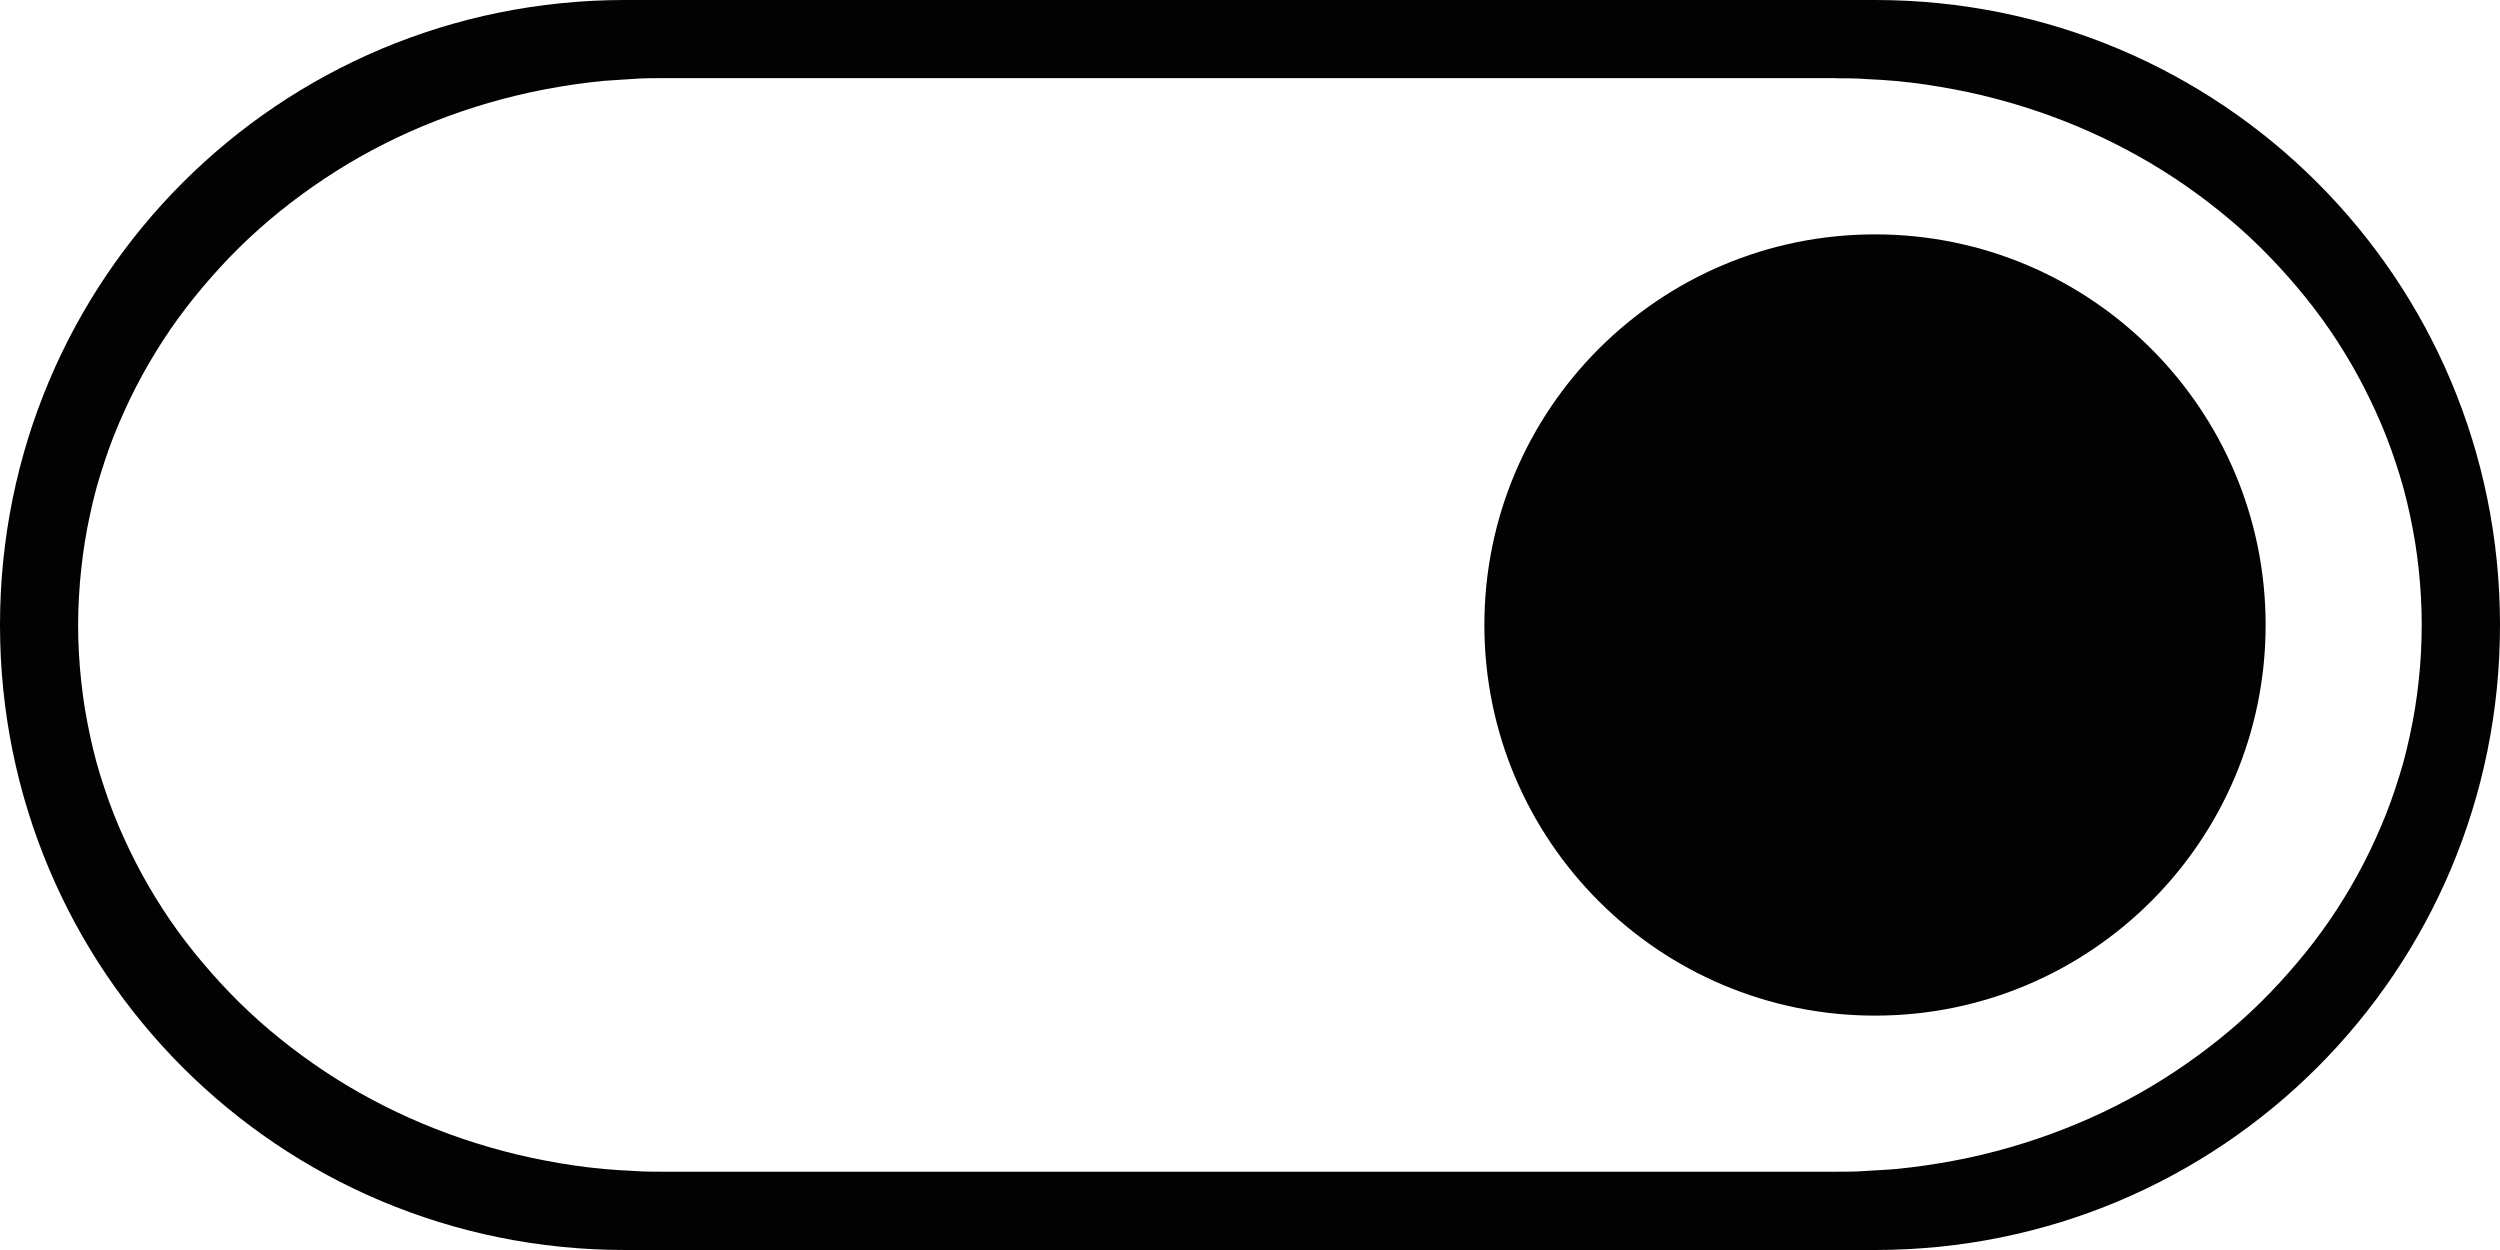
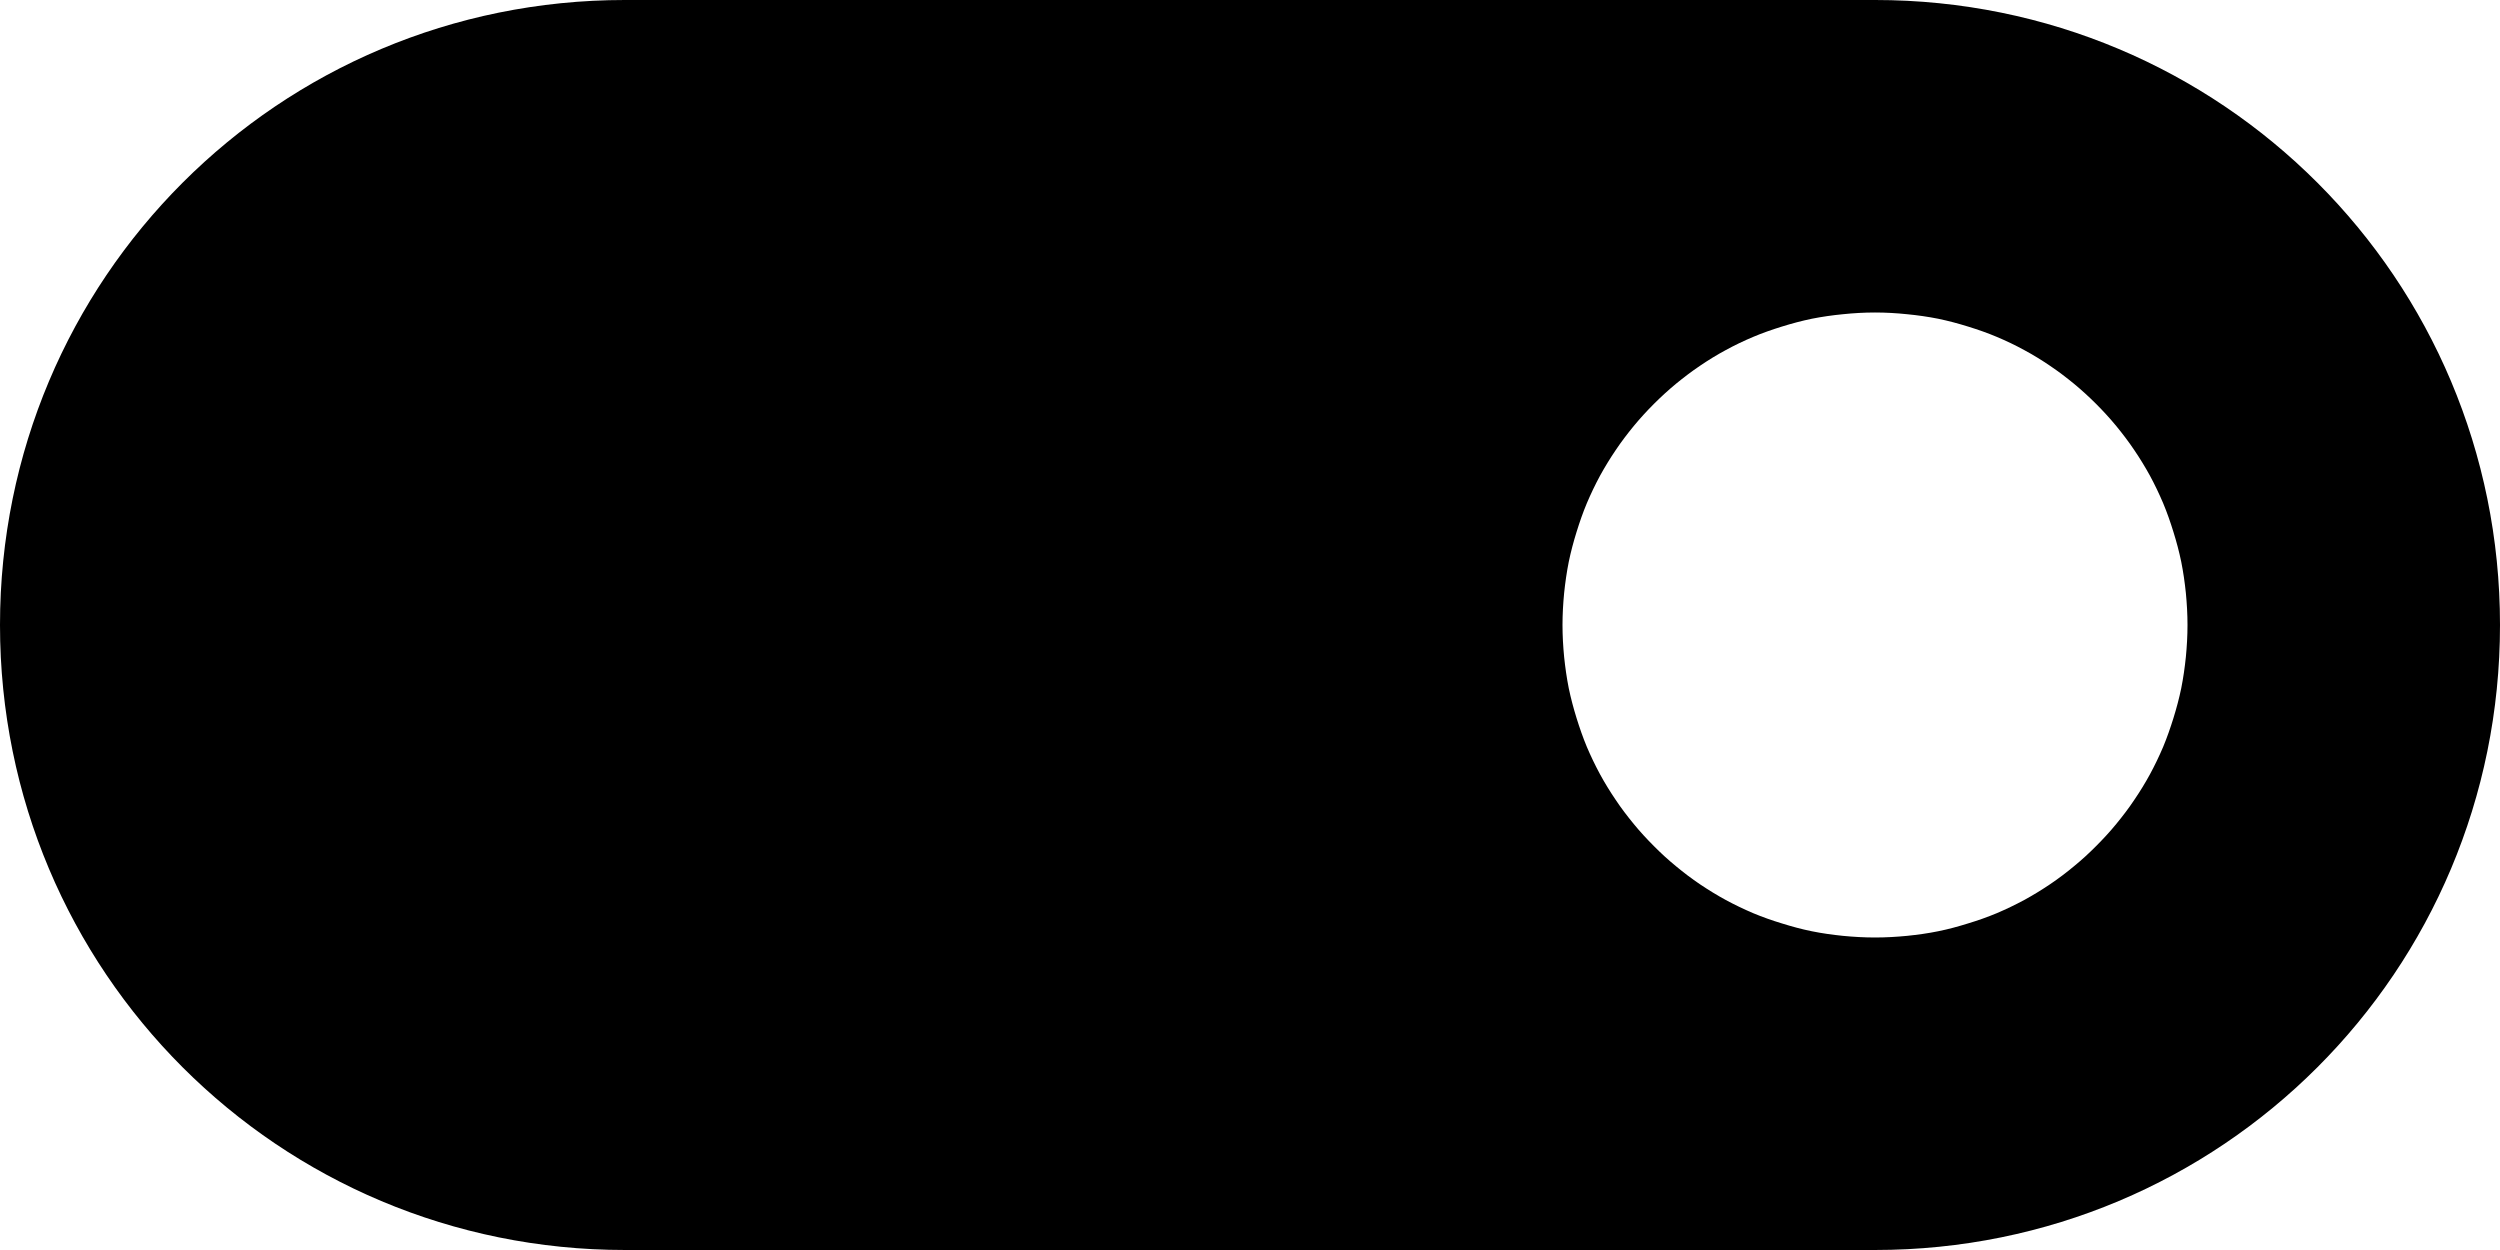
<svg xmlns="http://www.w3.org/2000/svg" width="32" height="16" viewBox="0 0 32 16" id="svg4140" version="1.1">
  <defs id="defs4142" />
  <g id="layer1" transform="translate(0,-1036.362)">
-     <path id="path1514" style="opacity:0.99;fill:#000000;stroke-width:3.079" d="m 24,1036.362 c 4.432,0 8,3.568 8,8 0,4.432 -3.568,8 -8,8 H 8 c -4.432,0 -8,-3.568 -8,-8 0,-4.432 3.568,-8 8,-8 z m -0.5,1 h -15 c -0.13,0 -0.259,0 -0.387,0.01 -0.128,0.01 -0.256,0.014 -0.383,0.025 -0.253,0.024 -0.502,0.061 -0.746,0.107 -0.245,0.047 -0.484,0.104 -0.719,0.172 -0.235,0.068 -0.465,0.146 -0.689,0.234 -0.224,0.088 -0.444,0.185 -0.656,0.293 -0.213,0.107 -0.42,0.224 -0.619,0.35 -0.199,0.126 -0.391,0.26 -0.576,0.402 -0.185,0.142 -0.364,0.293 -0.533,0.451 -0.169,0.158 -0.33,0.325 -0.482,0.498 -0.153,0.173 -0.297,0.351 -0.432,0.537 -0.135,0.186 -0.26,0.38 -0.375,0.578 -0.115,0.198 -0.22,0.402 -0.314,0.611 -0.047,0.105 -0.093,0.211 -0.135,0.318 -0.042,0.107 -0.081,0.216 -0.117,0.326 -0.036,0.11 -0.071,0.22 -0.102,0.332 -0.031,0.112 -0.057,0.226 -0.082,0.34 -0.025,0.114 -0.048,0.23 -0.066,0.346 -0.019,0.116 -0.034,0.234 -0.047,0.352 -0.013,0.118 -0.023,0.236 -0.029,0.355 C 1.003,1044.12 1,1044.241 1,1044.362 c 0,0.121 0.003,0.242 0.01,0.361 0.006,0.12 0.017,0.238 0.029,0.355 0.013,0.118 0.028,0.235 0.047,0.352 0.019,0.116 0.042,0.232 0.066,0.346 0.025,0.114 0.051,0.228 0.082,0.34 0.031,0.112 0.065,0.222 0.102,0.332 0.036,0.11 0.075,0.219 0.117,0.326 0.042,0.107 0.087,0.214 0.135,0.318 0.095,0.209 0.199,0.413 0.314,0.611 0.115,0.198 0.24,0.392 0.375,0.578 0.135,0.186 0.279,0.364 0.432,0.537 0.153,0.173 0.313,0.34 0.482,0.498 0.169,0.158 0.348,0.309 0.533,0.451 0.185,0.142 0.377,0.277 0.576,0.402 0.199,0.126 0.407,0.242 0.619,0.35 0.213,0.107 0.432,0.205 0.656,0.293 0.224,0.088 0.454,0.166 0.689,0.234 0.235,0.068 0.474,0.126 0.719,0.172 0.245,0.047 0.493,0.084 0.746,0.107 0.126,0.012 0.255,0.019 0.383,0.025 0.128,0.01 0.257,0.01 0.387,0.01 h 15 c 0.13,0 0.259,-0 0.387,-0.01 0.128,-0.01 0.256,-0.013 0.383,-0.025 0.253,-0.024 0.502,-0.061 0.746,-0.107 0.245,-0.046 0.484,-0.104 0.719,-0.172 0.235,-0.068 0.465,-0.146 0.689,-0.234 0.224,-0.088 0.444,-0.185 0.656,-0.293 0.213,-0.107 0.42,-0.224 0.619,-0.35 0.199,-0.126 0.391,-0.26 0.576,-0.402 0.185,-0.142 0.364,-0.293 0.533,-0.451 0.169,-0.158 0.33,-0.325 0.482,-0.498 0.153,-0.173 0.297,-0.351 0.432,-0.537 0.135,-0.186 0.26,-0.38 0.375,-0.578 0.115,-0.198 0.22,-0.402 0.314,-0.611 0.047,-0.105 0.093,-0.211 0.135,-0.318 0.042,-0.107 0.081,-0.216 0.117,-0.326 0.036,-0.11 0.071,-0.22 0.102,-0.332 0.031,-0.112 0.057,-0.226 0.082,-0.34 0.025,-0.114 0.048,-0.23 0.066,-0.346 0.019,-0.116 0.034,-0.234 0.047,-0.352 0.013,-0.118 0.023,-0.236 0.029,-0.355 0.006,-0.12 0.01,-0.24 0.01,-0.361 0,-0.121 -0.003,-0.242 -0.01,-0.361 -0.006,-0.12 -0.017,-0.238 -0.029,-0.355 -0.013,-0.118 -0.028,-0.235 -0.047,-0.352 -0.019,-0.116 -0.042,-0.232 -0.066,-0.346 -0.025,-0.114 -0.051,-0.228 -0.082,-0.34 -0.031,-0.112 -0.065,-0.222 -0.102,-0.332 -0.036,-0.11 -0.075,-0.219 -0.117,-0.326 -0.042,-0.107 -0.087,-0.214 -0.135,-0.318 -0.095,-0.209 -0.199,-0.413 -0.314,-0.611 -0.115,-0.198 -0.24,-0.392 -0.375,-0.578 -0.135,-0.186 -0.279,-0.364 -0.432,-0.537 -0.153,-0.173 -0.313,-0.34 -0.482,-0.498 -0.169,-0.158 -0.348,-0.309 -0.533,-0.451 -0.185,-0.142 -0.377,-0.277 -0.576,-0.402 -0.199,-0.126 -0.407,-0.242 -0.619,-0.35 -0.213,-0.107 -0.432,-0.205 -0.656,-0.293 -0.224,-0.088 -0.454,-0.166 -0.689,-0.234 -0.235,-0.068 -0.474,-0.126 -0.719,-0.172 -0.245,-0.046 -0.493,-0.084 -0.746,-0.107 -0.126,-0.012 -0.255,-0.019 -0.383,-0.025 -0.128,-0.01 -0.257,-0.01 -0.387,-0.01 z" />
-     <circle style="opacity:0.99;fill:#000000;stroke-width:2.434" id="path1619" cx="-24" cy="1044.362" r="5" transform="scale(-1,1)" />
+     <path id="path416" style="fill:#000000;stroke-width:1.285;stroke:none" d="M 8 1036.362 C 3.568 1036.362 0 1039.93 0 1044.362 C 0 1048.794 3.568 1052.362 8 1052.362 L 24 1052.362 C 28.432 1052.362 32 1048.794 32 1044.362 C 32 1039.93 28.432 1036.362 24 1036.362 L 8 1036.362 z M 24 1040.362 C 24.139 1040.362 24.275 1040.37 24.41 1040.384 C 24.545 1040.397 24.678 1040.416 24.809 1040.442 C 24.939 1040.469 25.066 1040.503 25.191 1040.542 C 25.317 1040.581 25.441 1040.624 25.561 1040.675 C 25.68 1040.725 25.797 1040.781 25.91 1040.843 C 26.024 1040.904 26.134 1040.972 26.24 1041.044 C 26.347 1041.116 26.448 1041.193 26.547 1041.274 C 26.646 1041.356 26.74 1041.442 26.83 1041.532 C 26.92 1041.622 27.007 1041.717 27.088 1041.815 C 27.169 1041.914 27.247 1042.016 27.318 1042.122 C 27.39 1042.228 27.458 1042.339 27.52 1042.452 C 27.581 1042.565 27.637 1042.682 27.688 1042.802 C 27.738 1042.921 27.781 1043.045 27.82 1043.171 C 27.859 1043.296 27.893 1043.423 27.92 1043.554 C 27.946 1043.684 27.965 1043.817 27.979 1043.952 C 27.992 1044.087 28 1044.224 28 1044.362 C 28 1044.501 27.992 1044.638 27.979 1044.772 C 27.965 1044.907 27.946 1045.04 27.92 1045.171 C 27.893 1045.301 27.859 1045.428 27.82 1045.554 C 27.781 1045.679 27.738 1045.803 27.688 1045.923 C 27.637 1046.043 27.581 1046.159 27.52 1046.272 C 27.458 1046.386 27.39 1046.496 27.318 1046.602 C 27.247 1046.709 27.169 1046.81 27.088 1046.909 C 27.007 1047.008 26.92 1047.102 26.83 1047.192 C 26.74 1047.283 26.646 1047.369 26.547 1047.45 C 26.448 1047.532 26.347 1047.609 26.24 1047.681 C 26.134 1047.752 26.024 1047.82 25.91 1047.882 C 25.797 1047.943 25.68 1047.999 25.561 1048.05 C 25.441 1048.1 25.317 1048.144 25.191 1048.182 C 25.066 1048.221 24.939 1048.256 24.809 1048.282 C 24.678 1048.309 24.545 1048.327 24.41 1048.341 C 24.275 1048.354 24.139 1048.362 24 1048.362 C 23.861 1048.362 23.725 1048.354 23.59 1048.341 C 23.455 1048.327 23.322 1048.309 23.191 1048.282 C 23.061 1048.256 22.934 1048.221 22.809 1048.182 C 22.683 1048.144 22.559 1048.1 22.439 1048.05 C 22.32 1047.999 22.203 1047.943 22.09 1047.882 C 21.976 1047.82 21.866 1047.752 21.76 1047.681 C 21.653 1047.609 21.552 1047.532 21.453 1047.45 C 21.354 1047.369 21.26 1047.283 21.17 1047.192 C 21.08 1047.102 20.993 1047.008 20.912 1046.909 C 20.831 1046.81 20.753 1046.709 20.682 1046.602 C 20.61 1046.496 20.542 1046.386 20.48 1046.272 C 20.419 1046.159 20.363 1046.043 20.312 1045.923 C 20.262 1045.803 20.219 1045.679 20.18 1045.554 C 20.141 1045.428 20.107 1045.301 20.08 1045.171 C 20.054 1045.04 20.035 1044.907 20.021 1044.772 C 20.008 1044.638 20 1044.501 20 1044.362 C 20 1044.224 20.008 1044.087 20.021 1043.952 C 20.035 1043.817 20.054 1043.684 20.08 1043.554 C 20.107 1043.423 20.141 1043.296 20.18 1043.171 C 20.219 1043.045 20.262 1042.921 20.312 1042.802 C 20.363 1042.682 20.419 1042.565 20.48 1042.452 C 20.542 1042.339 20.61 1042.228 20.682 1042.122 C 20.753 1042.016 20.831 1041.914 20.912 1041.815 C 20.993 1041.717 21.08 1041.622 21.17 1041.532 C 21.26 1041.442 21.354 1041.356 21.453 1041.274 C 21.552 1041.193 21.653 1041.116 21.76 1041.044 C 21.866 1040.972 21.976 1040.904 22.09 1040.843 C 22.203 1040.781 22.32 1040.725 22.439 1040.675 C 22.559 1040.624 22.683 1040.581 22.809 1040.542 C 22.934 1040.503 23.061 1040.469 23.191 1040.442 C 23.322 1040.416 23.455 1040.397 23.59 1040.384 C 23.725 1040.37 23.861 1040.362 24 1040.362 z " />
  </g>
</svg>
